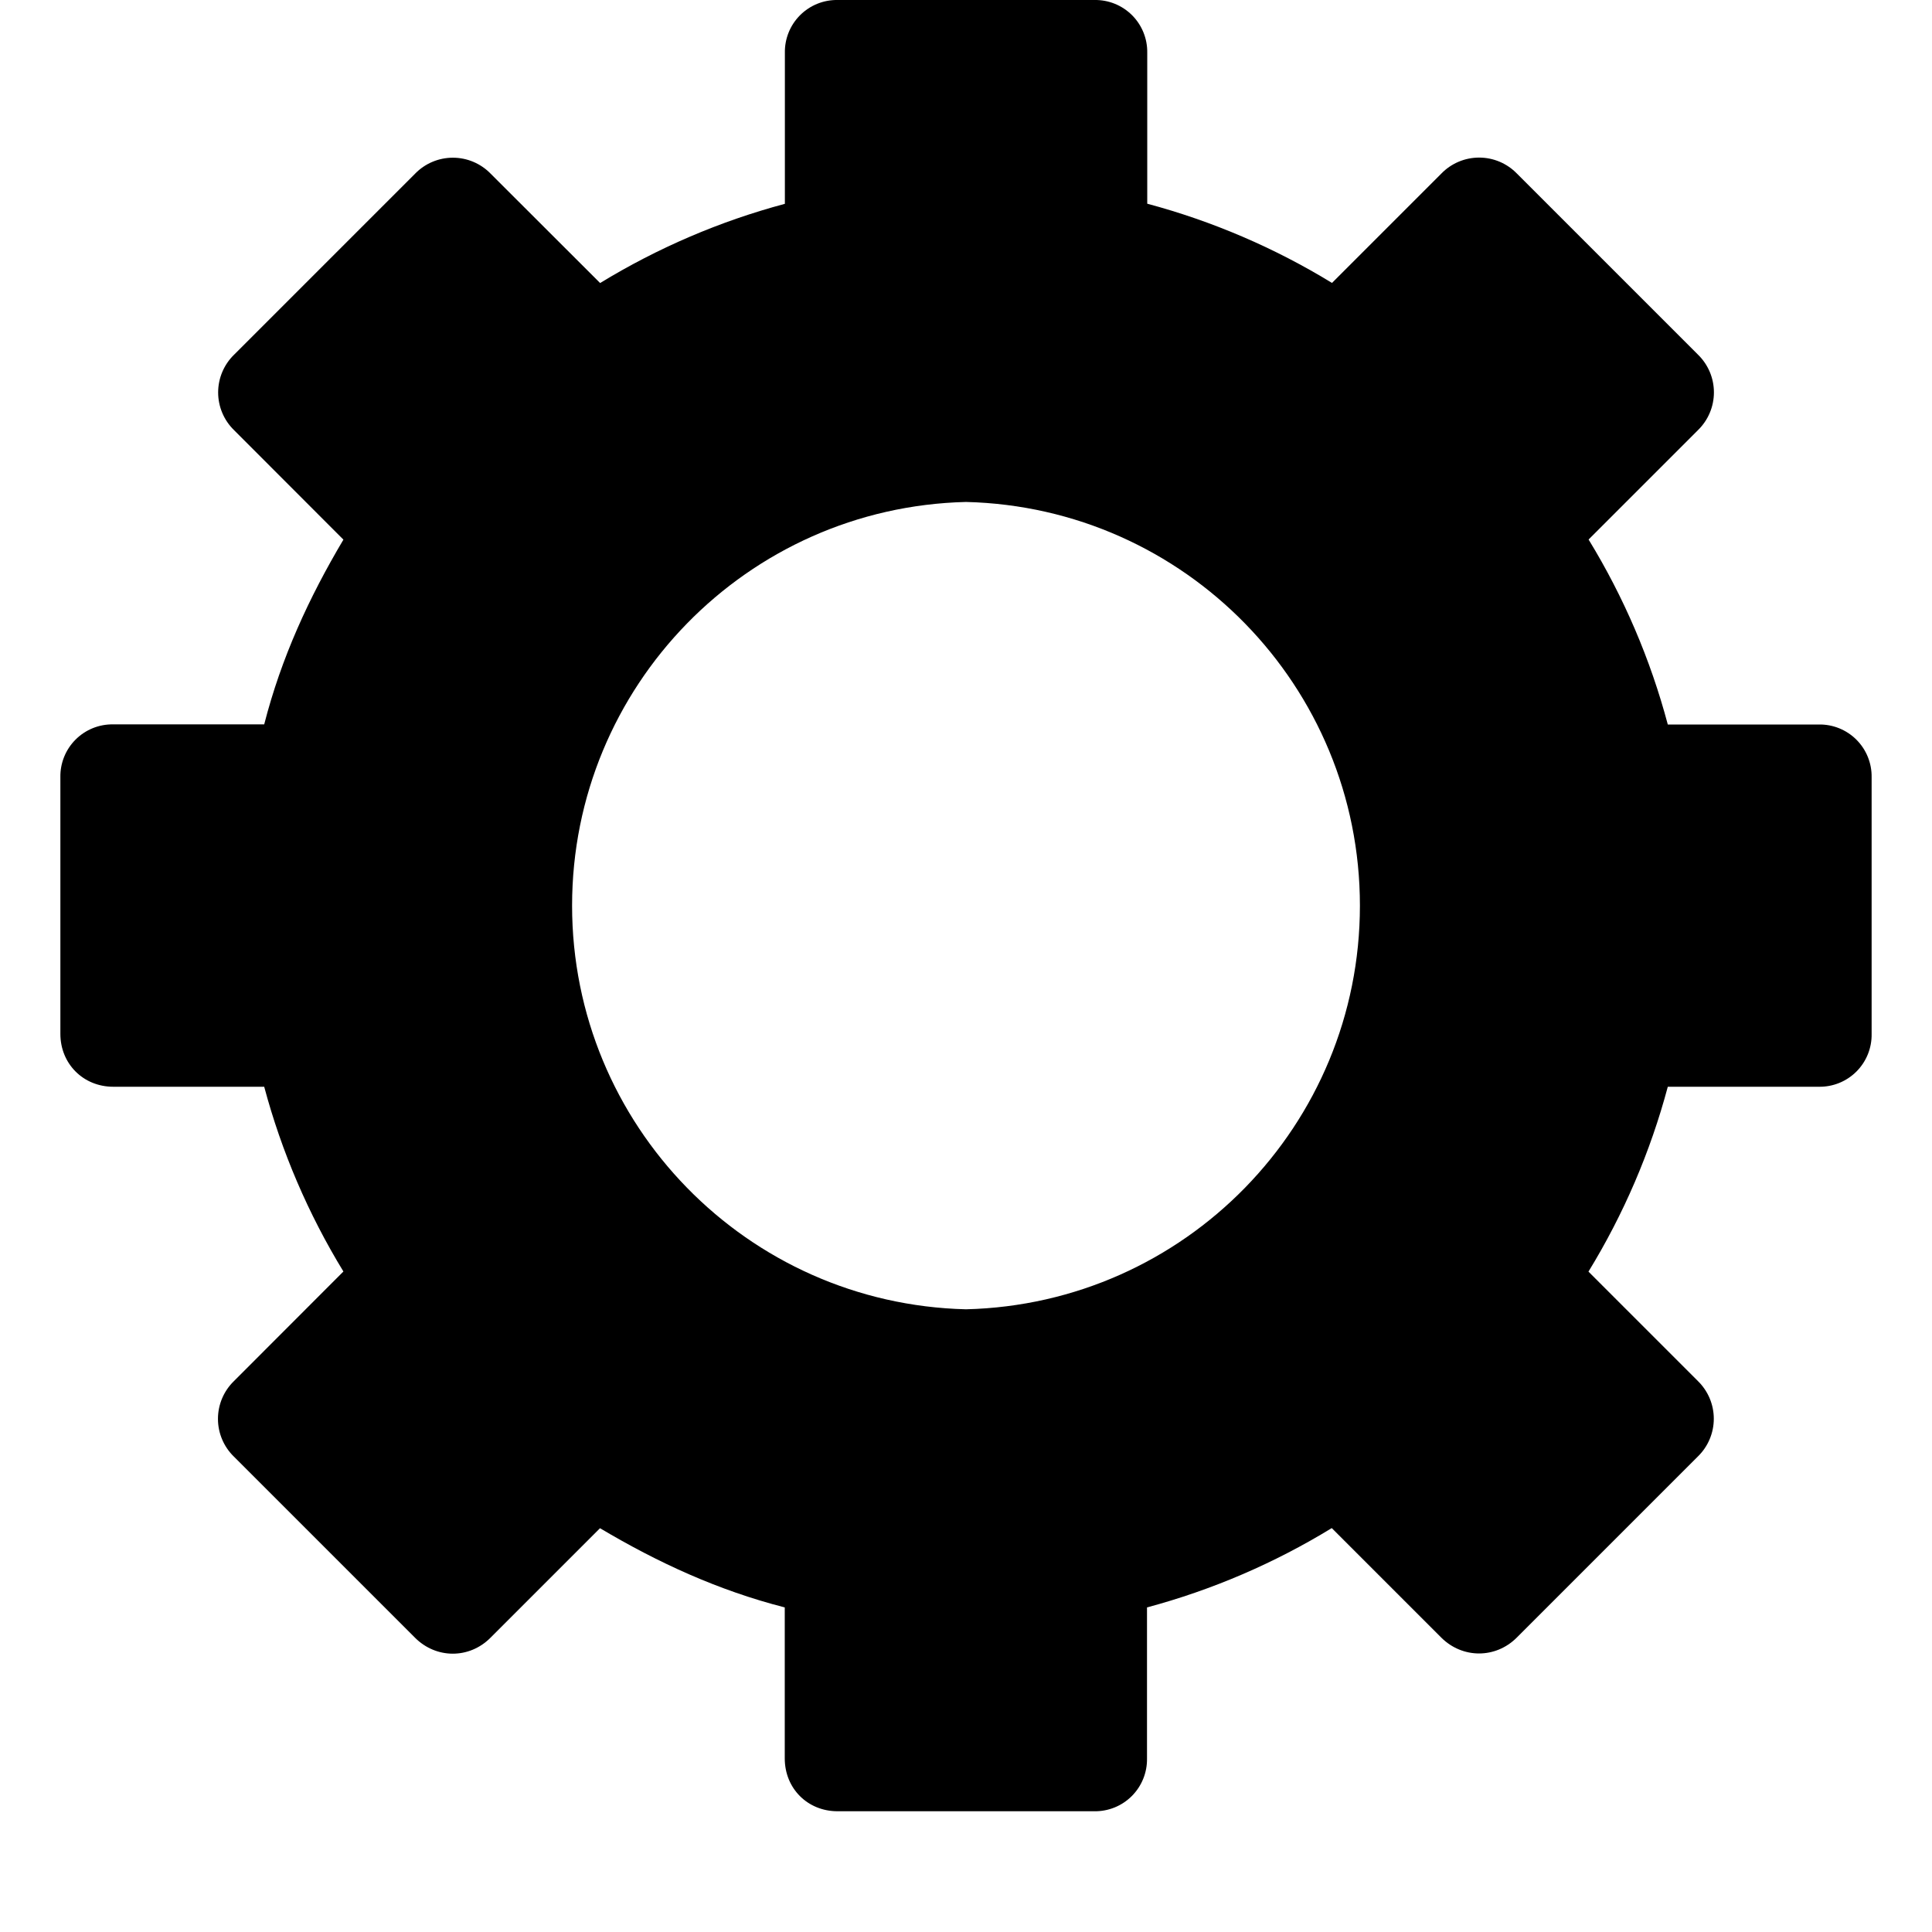
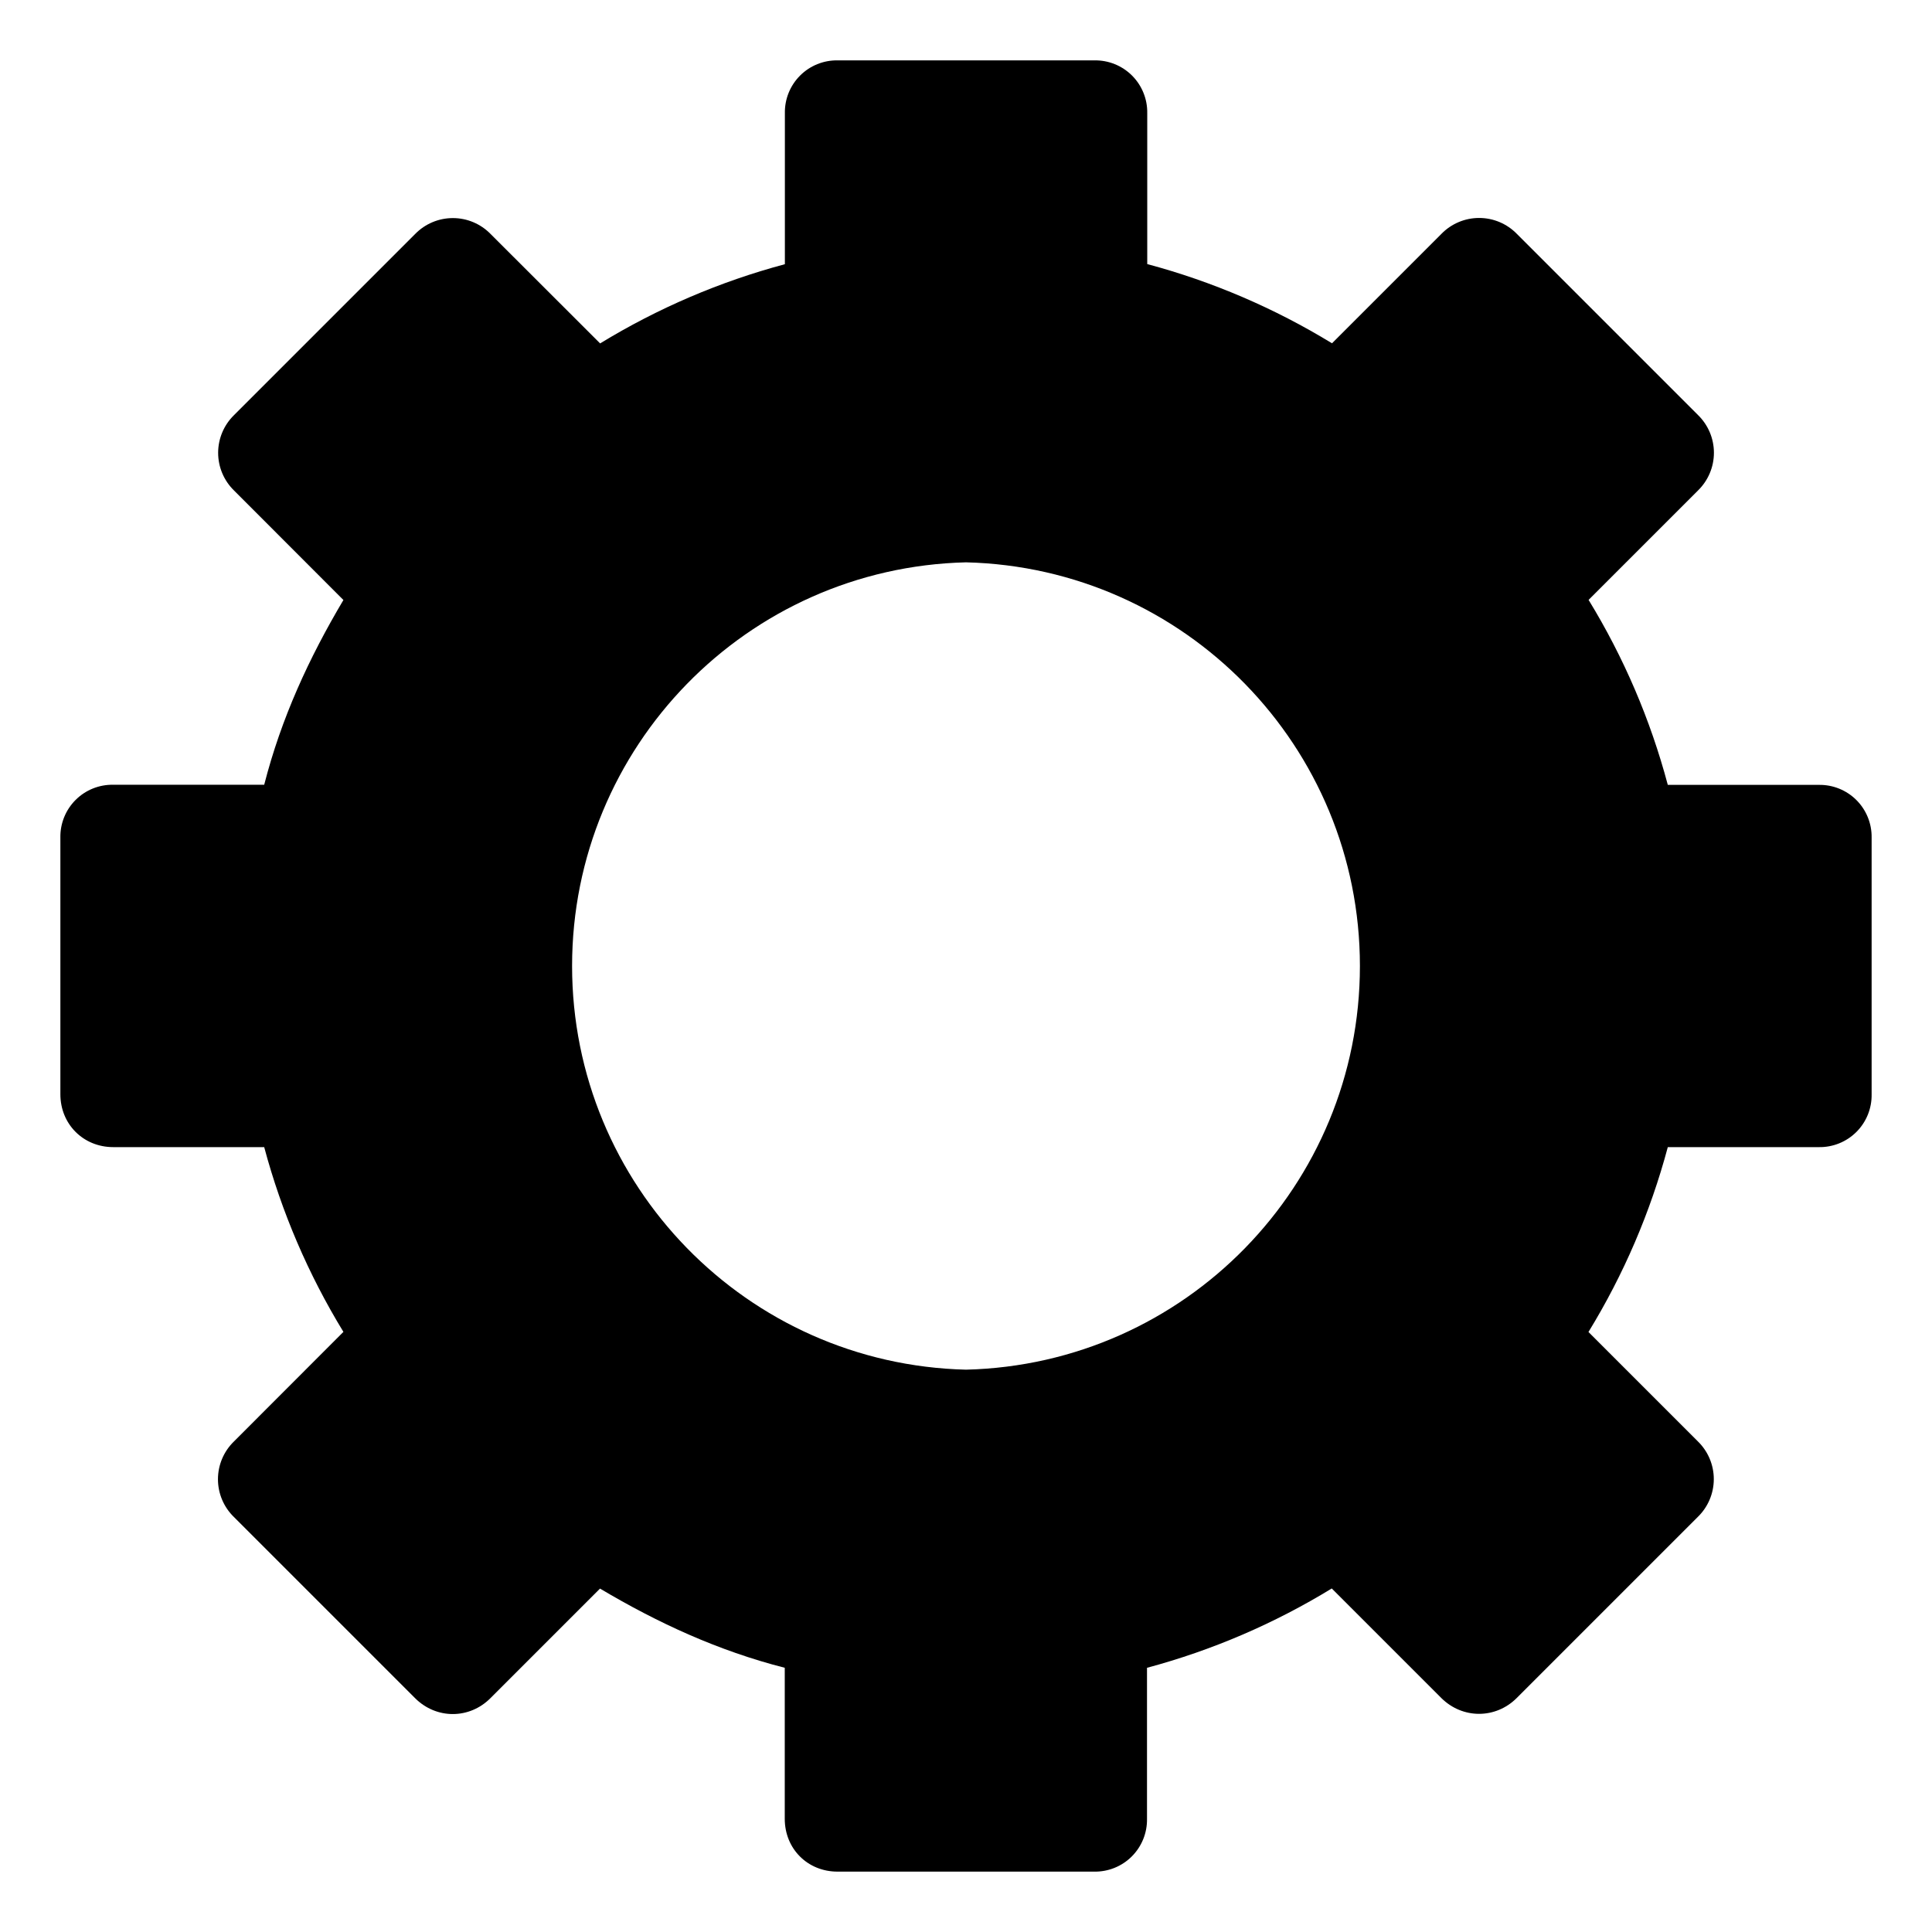
- <svg xmlns="http://www.w3.org/2000/svg" height="16" width="16" version="1">
-   <path d="M6.938 0A.43.43 0 0 0 6.5.438v1.25a5.818 5.818 0 0 0-1.53.656l-.907-.906a.436.436 0 0 0-.625 0l-1.5 1.5a.436.436 0 0 0 0 .624l.906.907c-.285.48-.514.976-.656 1.53H.938a.43.43 0 0 0-.438.438v2.125C.5 8.81.69 9 .938 9h1.25a5.82 5.82 0 0 0 .656 1.53l-.907.908a.436.436 0 0 0 0 .625l1.5 1.5c.176.176.45.176.625 0l.907-.907c.48.285.976.514 1.53.656v1.25c0 .25.19.438.437.438h2.125a.43.43 0 0 0 .438-.438v-1.25a5.82 5.82 0 0 0 1.53-.657l.907.907c.176.175.45.175.625 0l1.5-1.5a.436.436 0 0 0 0-.625l-.906-.906A5.79 5.79 0 0 0 13.812 9h1.25a.43.43 0 0 0 .438-.438V6.437A.43.43 0 0 0 15.062 6h-1.25a5.79 5.79 0 0 0-.656-1.532l.906-.906a.436.436 0 0 0 0-.625l-1.5-1.5a.436.436 0 0 0-.625 0l-.906.906a5.816 5.816 0 0 0-1.53-.656V.437A.43.43 0 0 0 9.063 0zM8 4.157a3.344 3.344 0 0 1 0 6.686 3.344 3.344 0 0 1 0-6.686z" display="block" />
+ <svg xmlns="http://www.w3.org/2000/svg" version="1.1" height="16" width="16" viewBox="0 0 16 16">
+   <path d="m6.938 0.5a0.43 0.43 0 0 0 -0.438 0.438v1.25a5.818 5.818 0 0 0 -1.53 0.656l-0.907-0.906a0.436 0.436 0 0 0 -0.625 0l-1.5 1.5a0.436 0.436 0 0 0 0 0.624l0.906 0.907c-0.285 0.48-0.514 0.976-0.656 1.53h-1.25a0.43 0.43 0 0 0 -0.438 0.438v2.125c0 0.248 0.19 0.438 0.438 0.438h1.25a5.82 5.82 0 0 0 0.656 1.53l-0.907 0.908a0.436 0.436 0 0 0 0 0.625l1.5 1.5c0.176 0.176 0.45 0.176 0.625 0l0.907-0.907c0.48 0.285 0.976 0.514 1.53 0.656v1.25c0 0.25 0.19 0.438 0.437 0.438h2.125a0.43 0.43 0 0 0 0.438 -0.438v-1.25a5.82 5.82 0 0 0 1.53 -0.657l0.907 0.907c0.176 0.175 0.45 0.175 0.625 0l1.5-1.5a0.436 0.436 0 0 0 0 -0.625l-0.906-0.906a5.79 5.79 0 0 0 0.657 -1.531h1.25a0.43 0.43 0 0 0 0.438 -0.438v-2.125a0.43 0.43 0 0 0 -0.438 -0.437h-1.25a5.79 5.79 0 0 0 -0.656 -1.532l0.906-0.906a0.436 0.436 0 0 0 0 -0.625l-1.5-1.5a0.436 0.436 0 0 0 -0.625 0l-0.906 0.906a5.816 5.816 0 0 0 -1.53 -0.656v-1.25a0.43 0.43 0 0 0 -0.438 -0.437zm1.062 4.157a3.344 3.344 0 0 1 0 6.686 3.344 3.344 0 0 1 0 -6.686z" />
</svg>
